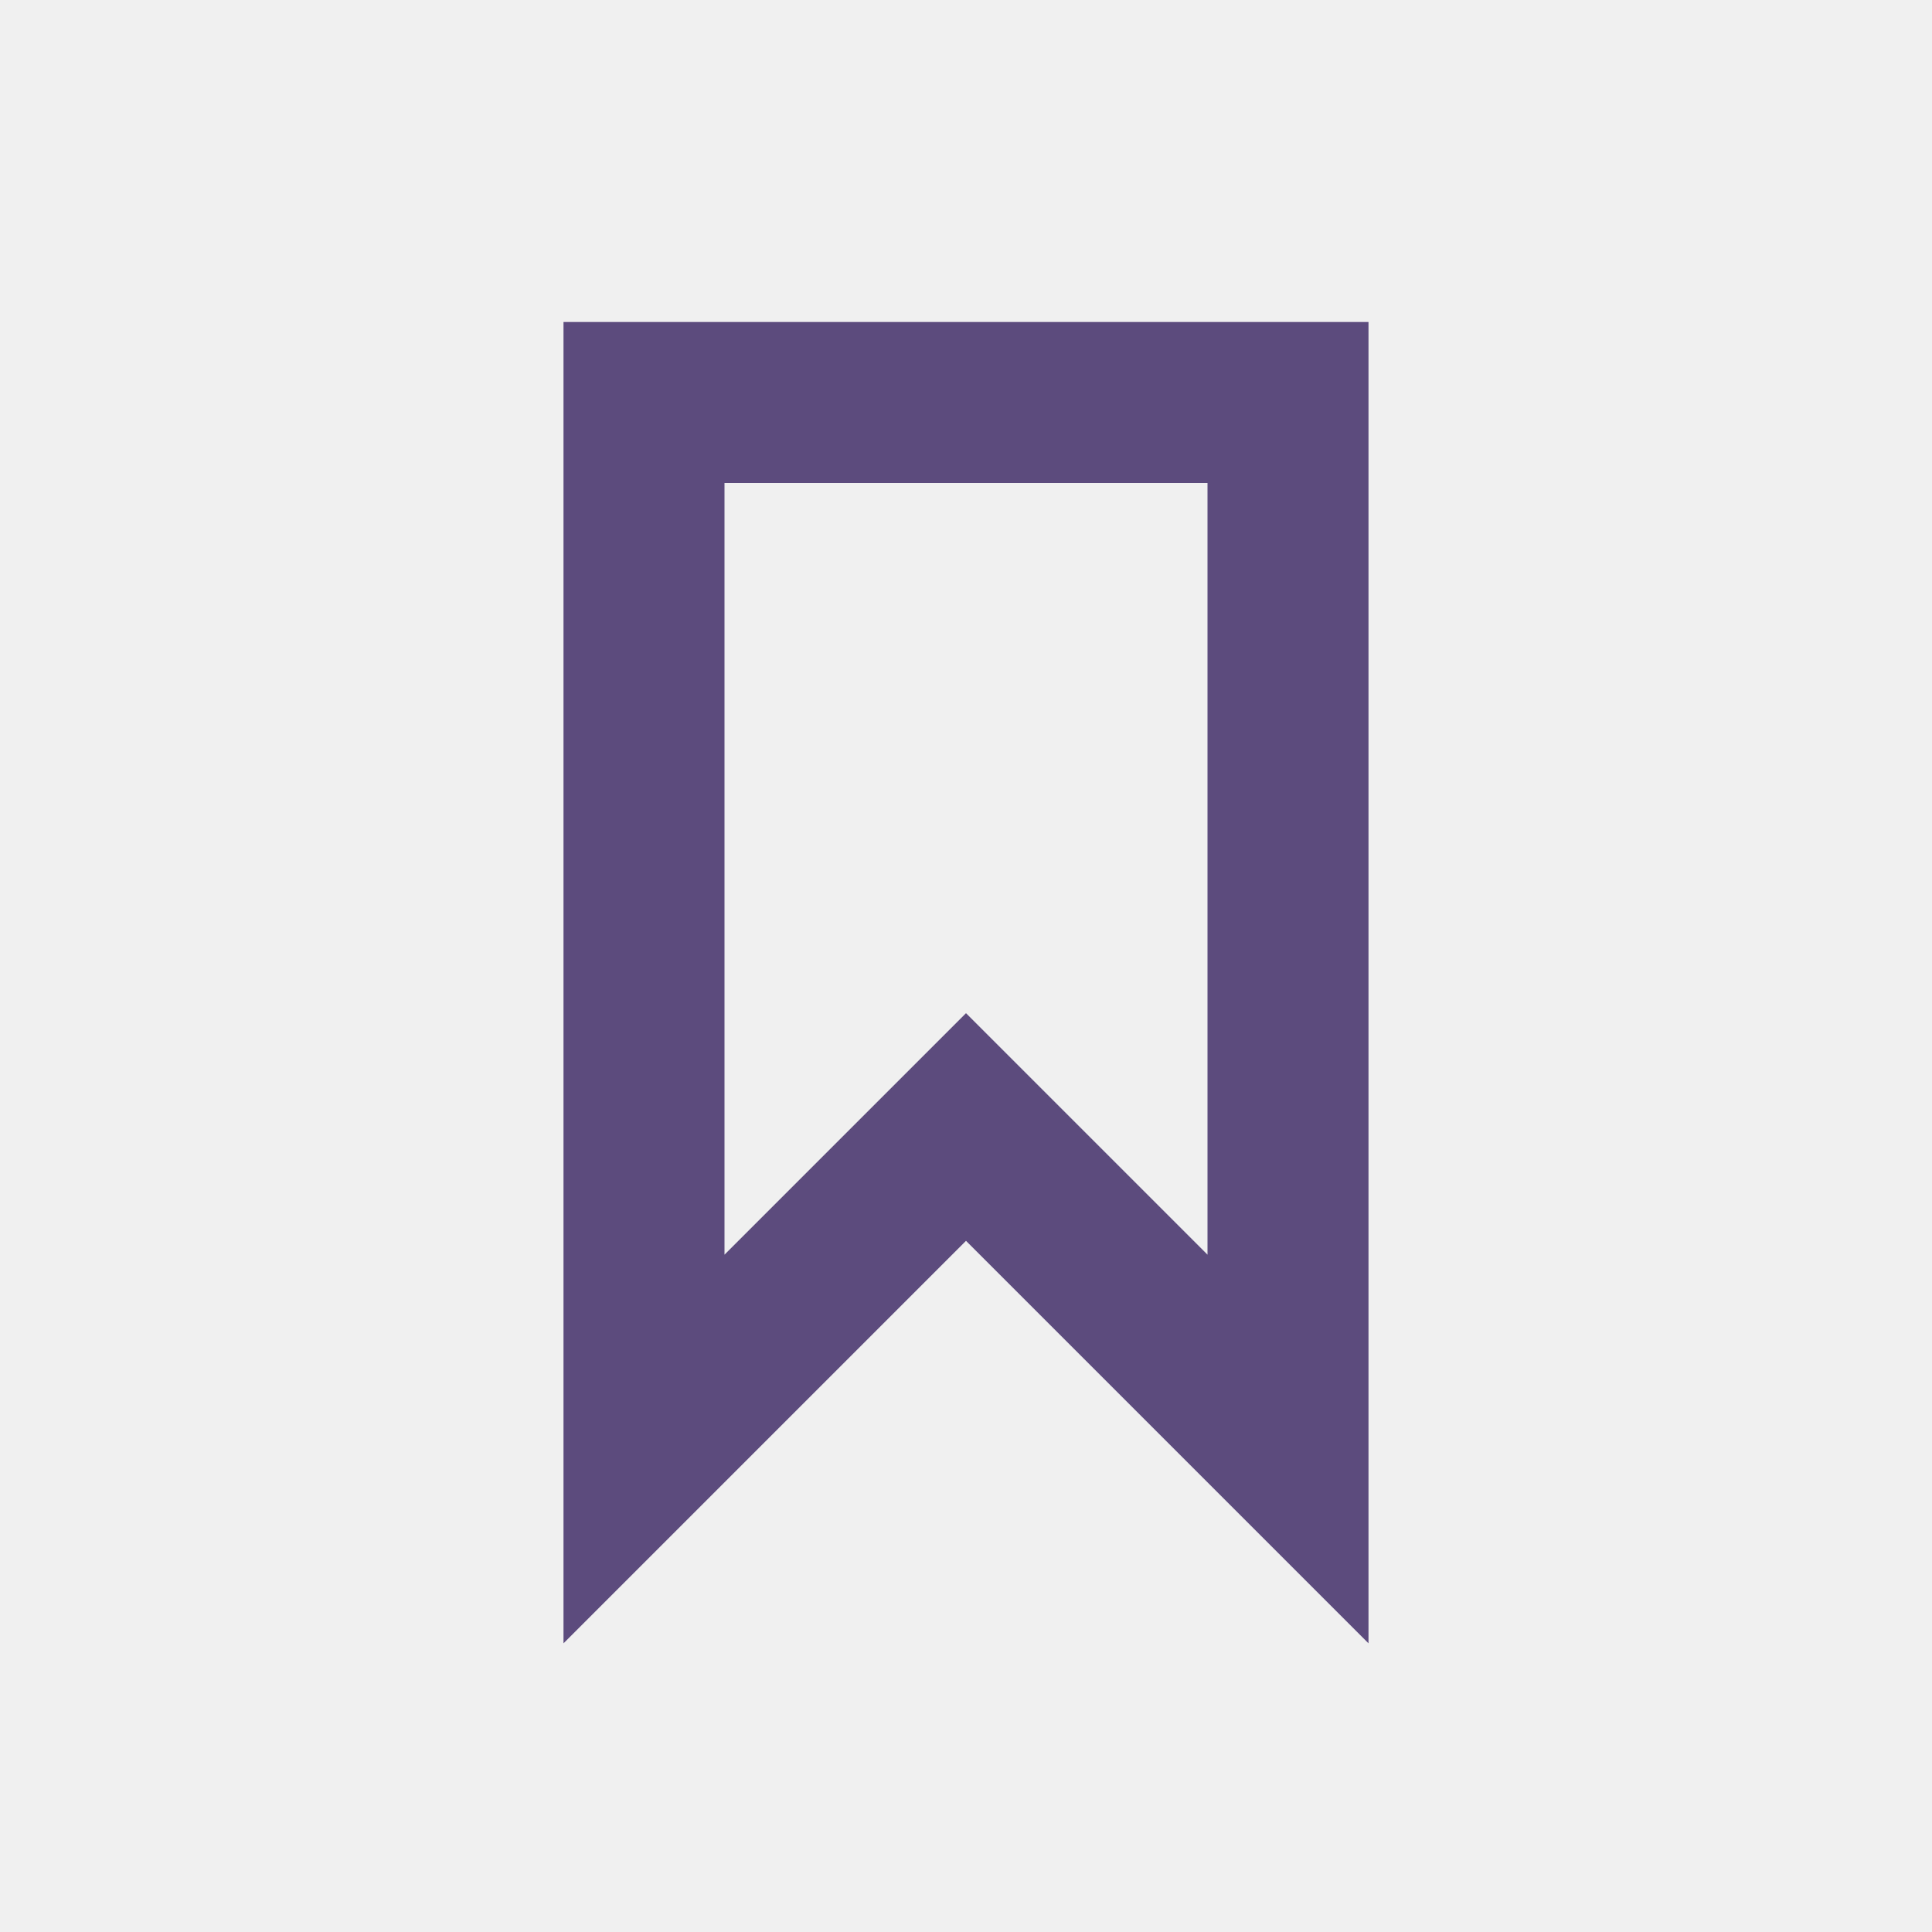
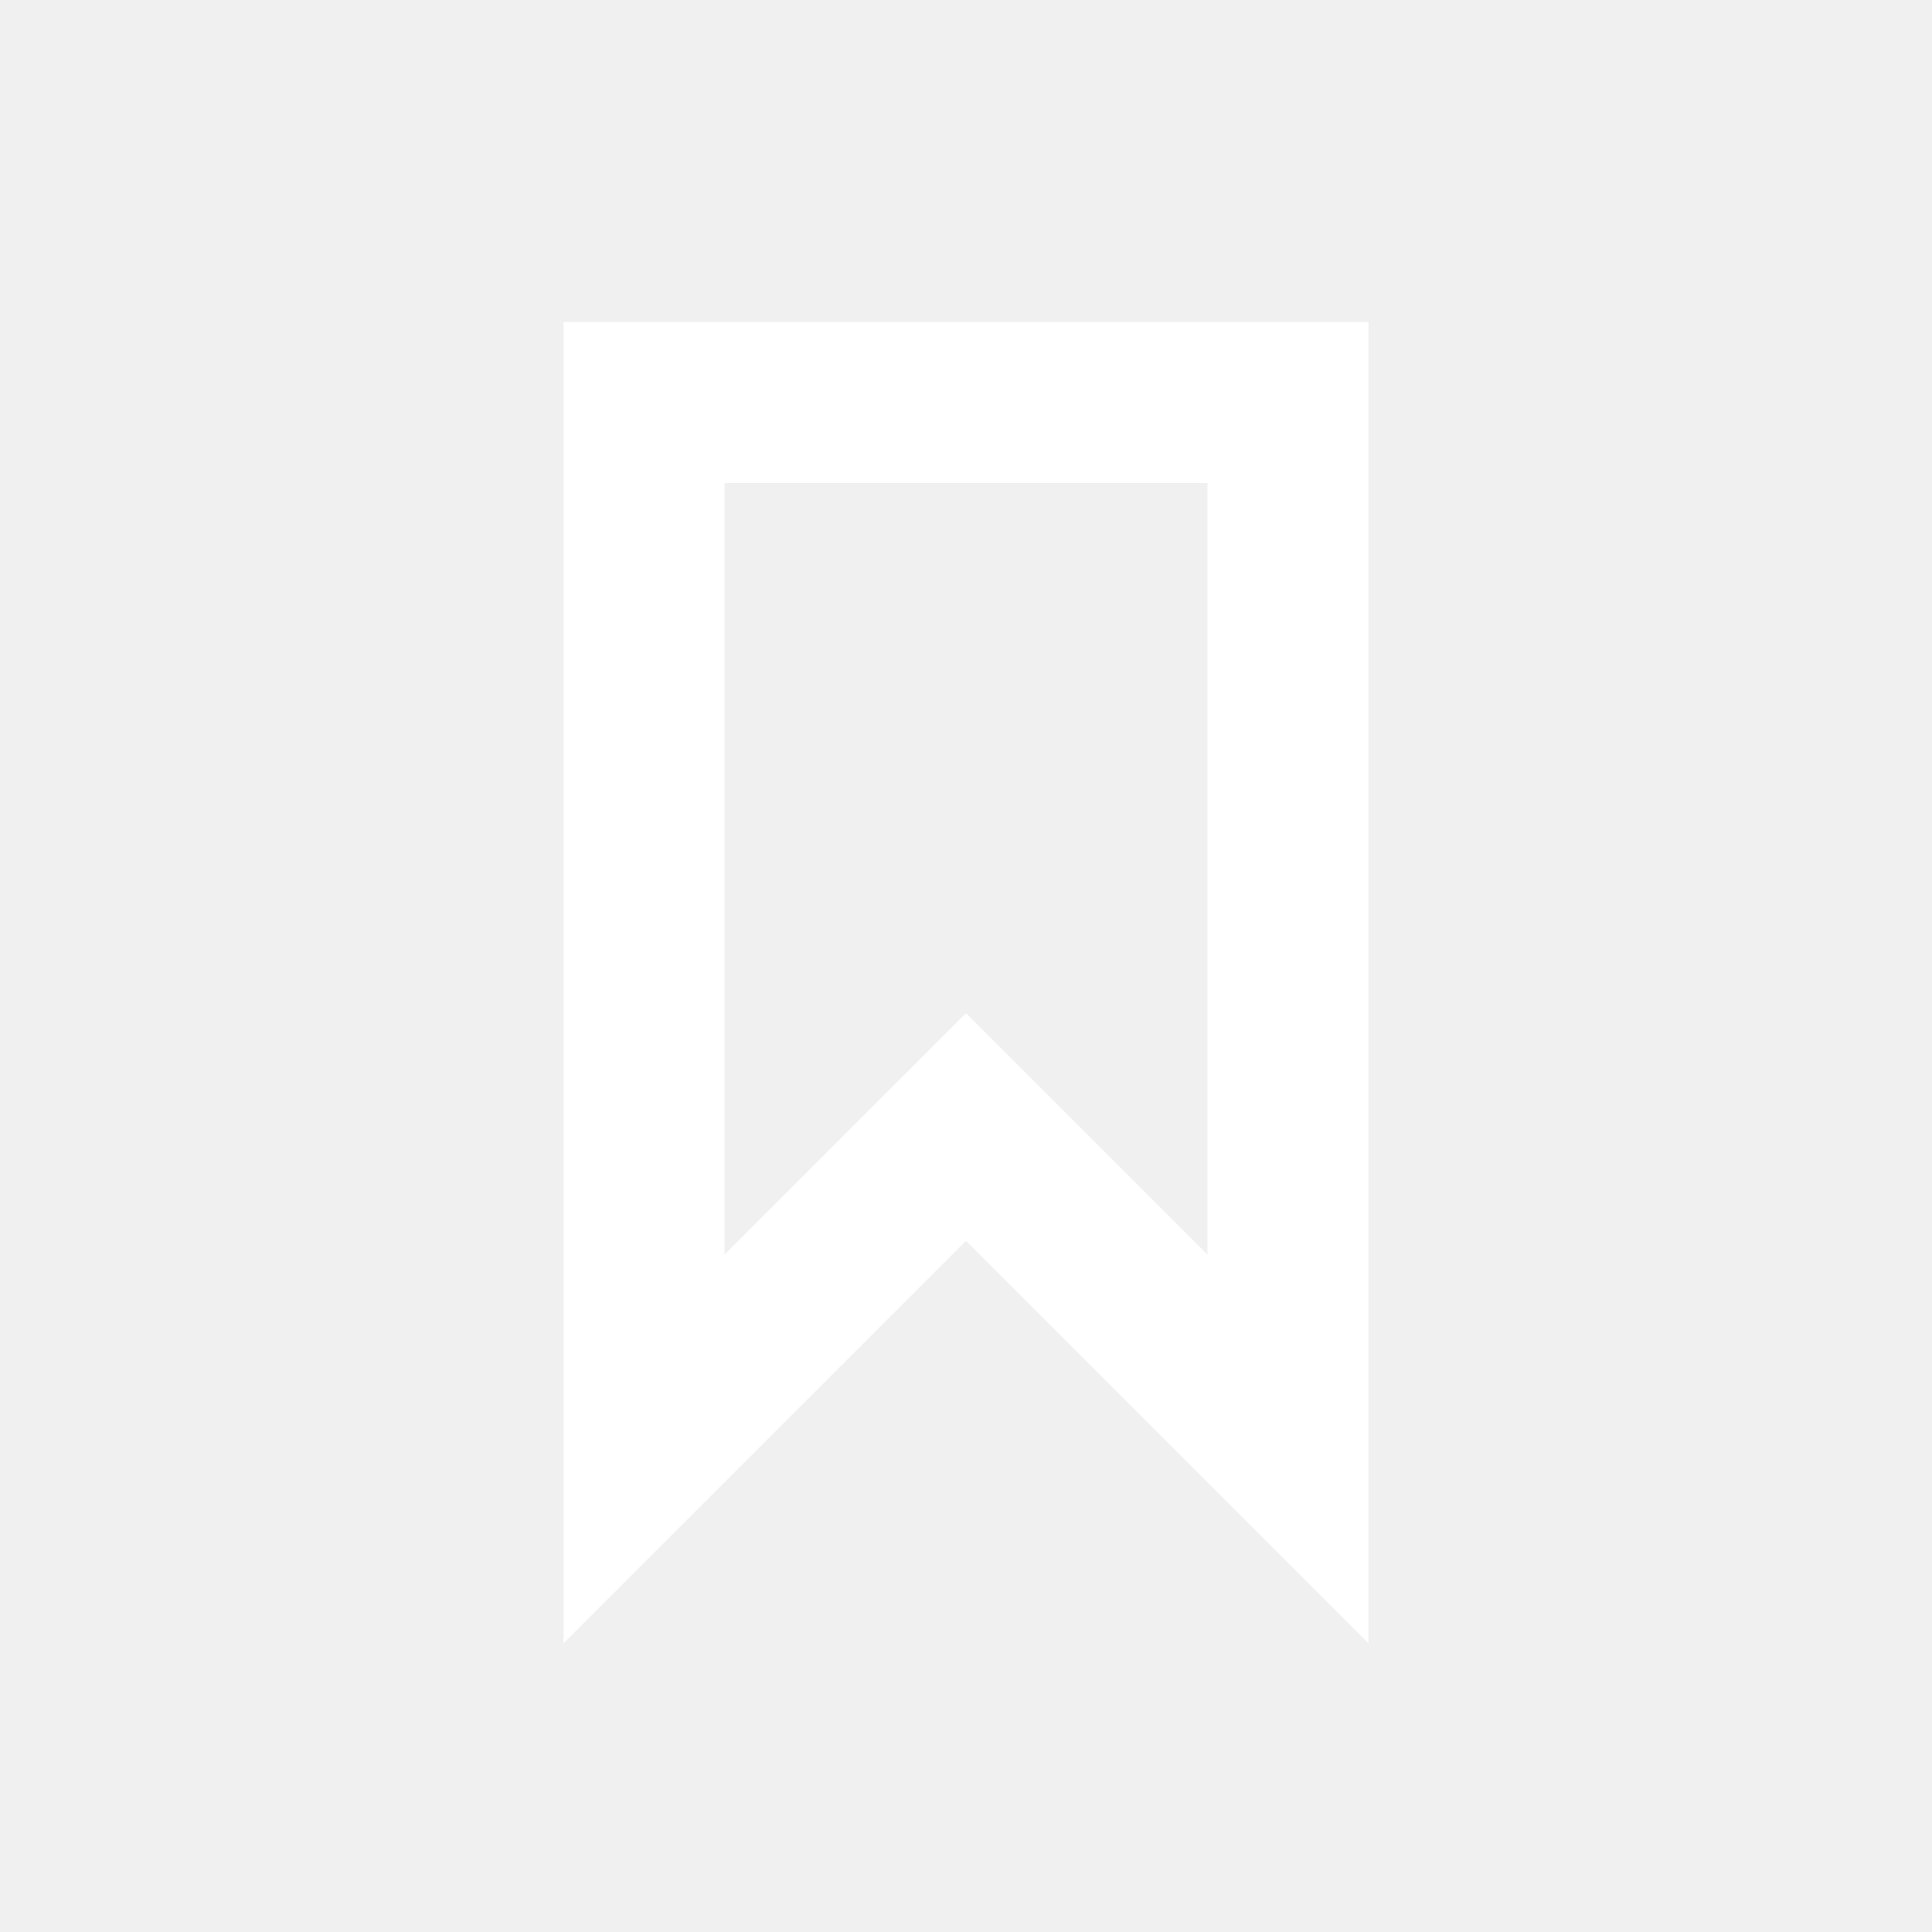
<svg xmlns="http://www.w3.org/2000/svg" width="24px" height="24px" viewBox="0 0 24 24" version="1.1">
  <g id="Artboard" stroke="none" stroke-width="1" fill="none" fill-rule="evenodd">
    <g id="ic-label" transform="translate(2, 2)">
-       <g id="Group_8996" transform="translate(5, 2)" fill="#5C4B7D" fill-rule="nonzero">
+       <g id="Group_8996" transform="translate(5, 2)" fill="white" fill-rule="nonzero">
        <path d="M10,16.414 L5,11.414 L0,16.414 L0,0 L10,0 L10,16.414 Z M5,8.586 L8,11.586 L8,2 L2,2 L2,11.586 L5,8.586 Z" id="Path_18961" />
      </g>
      <polygon id="Rectangle_4641" points="0 0 20 0 20 20 0 20" />
    </g>
  </g>
</svg>
